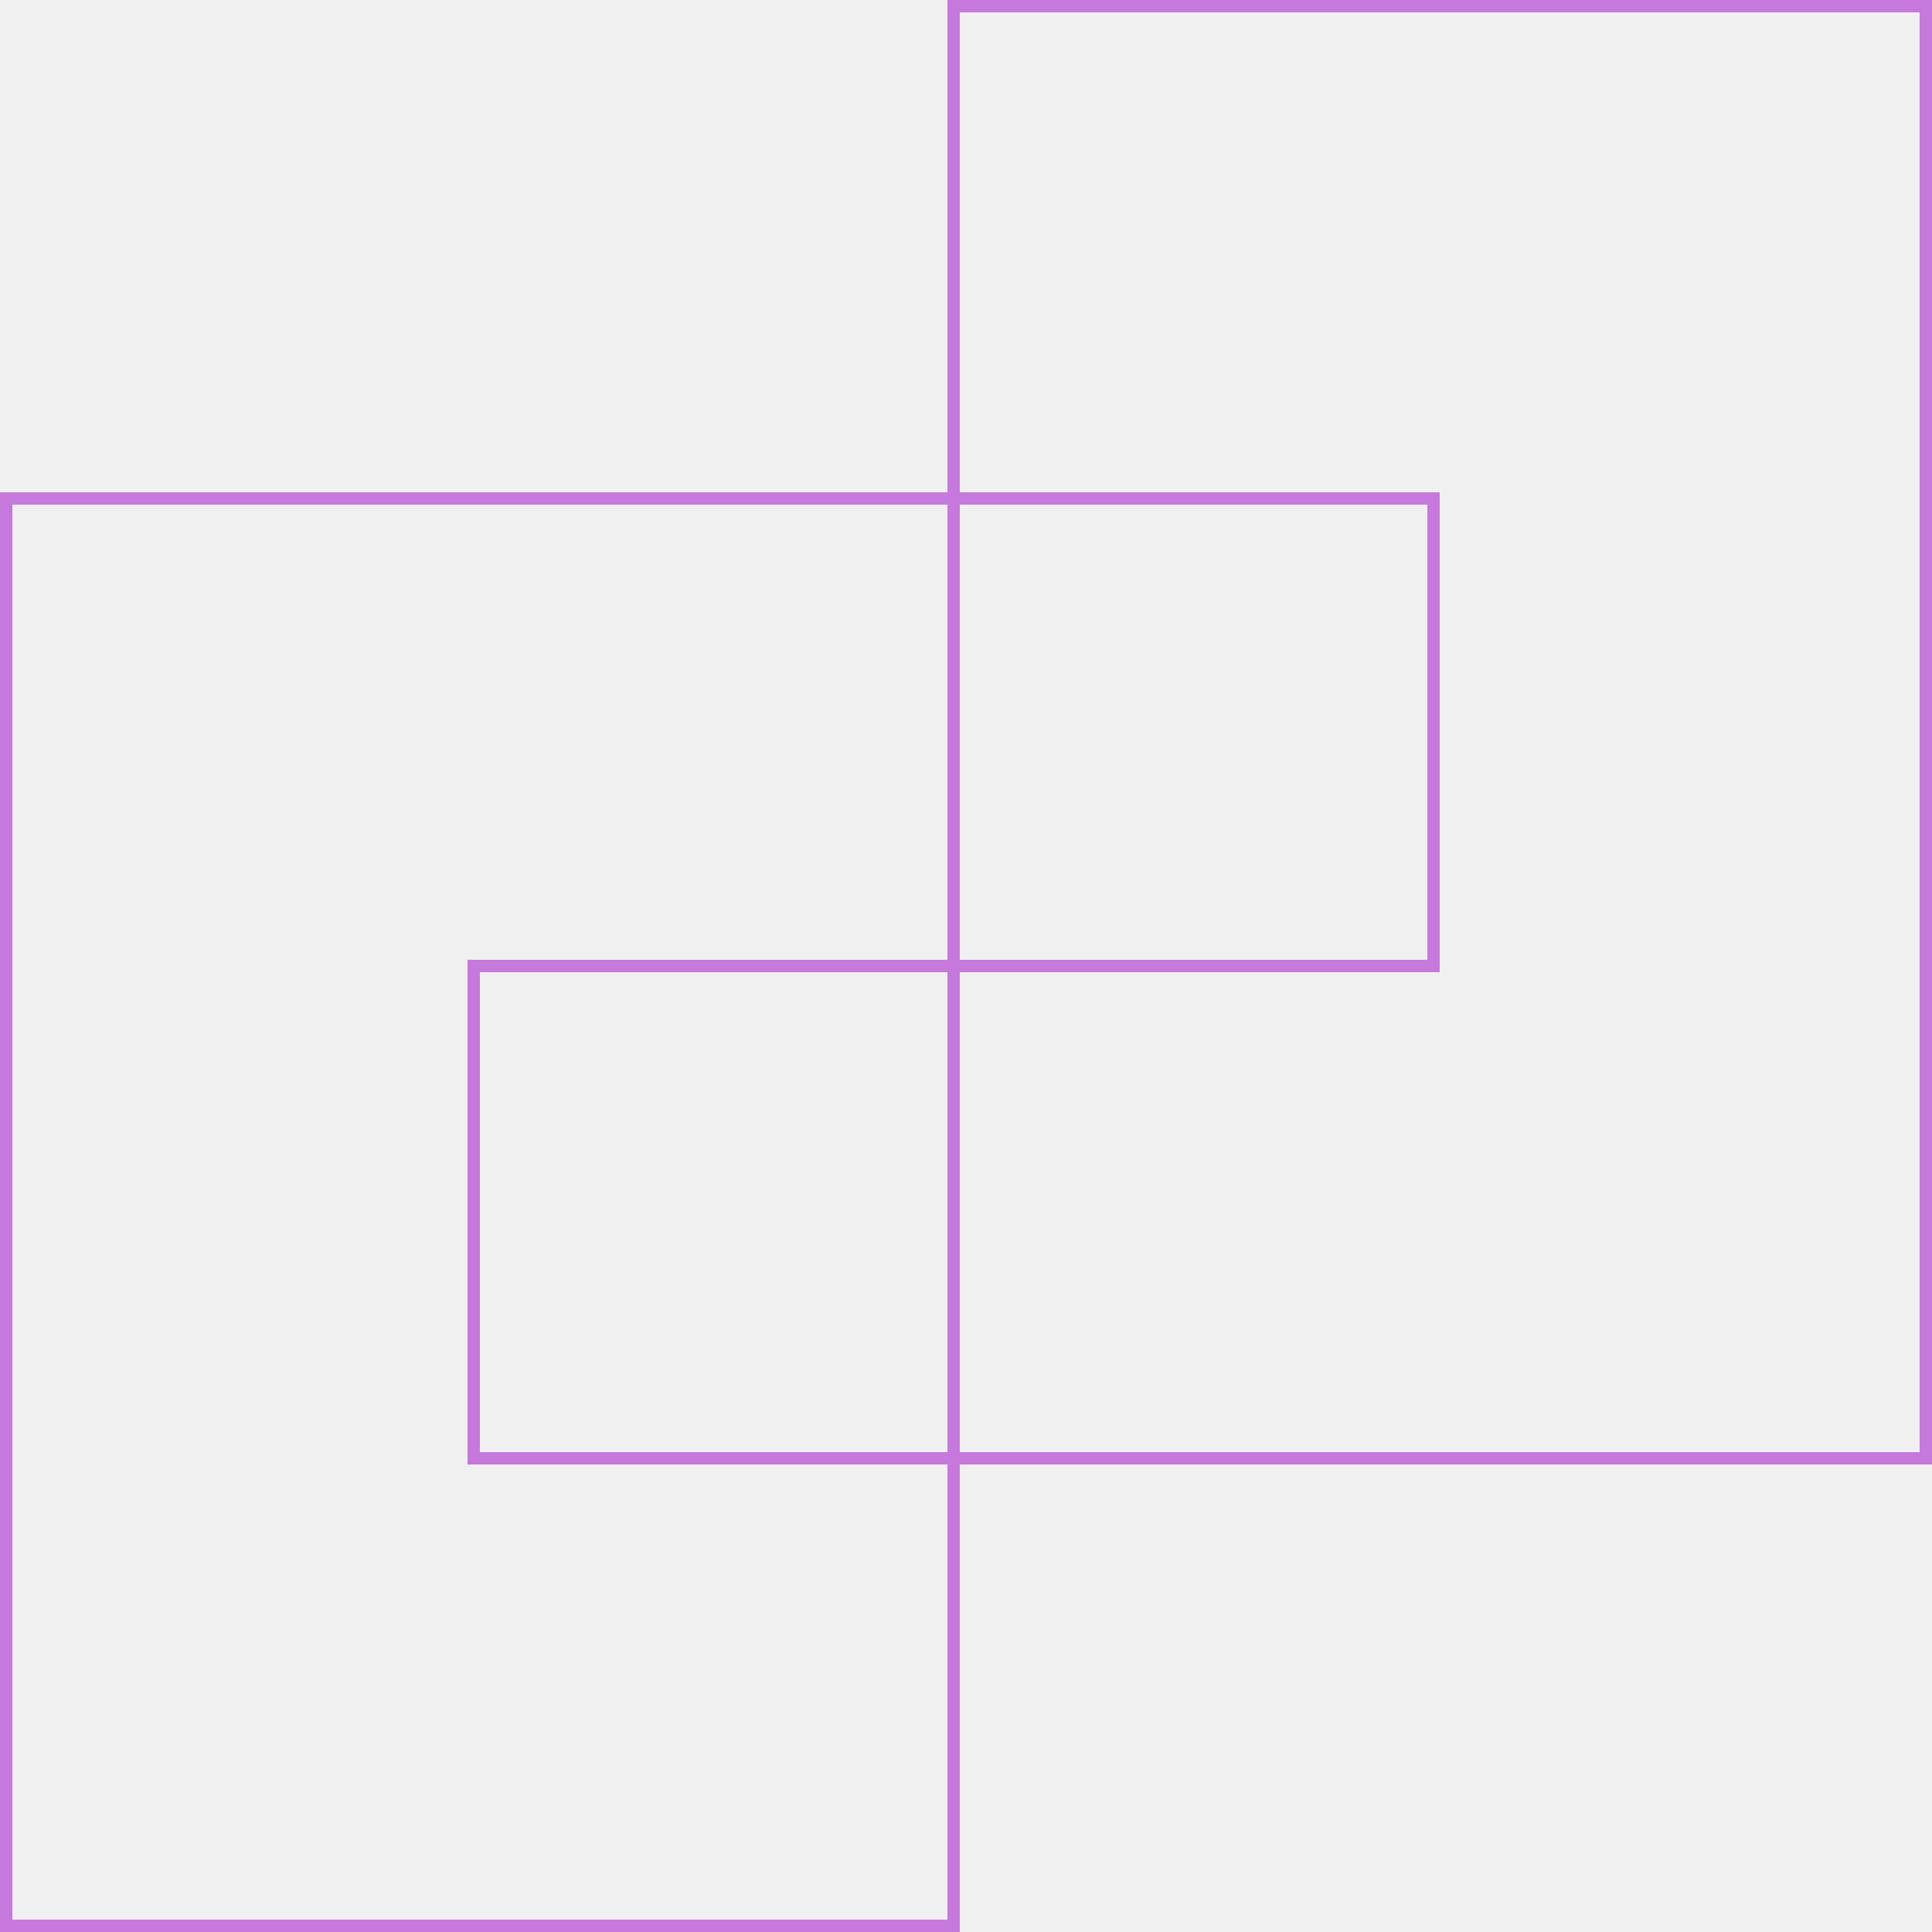
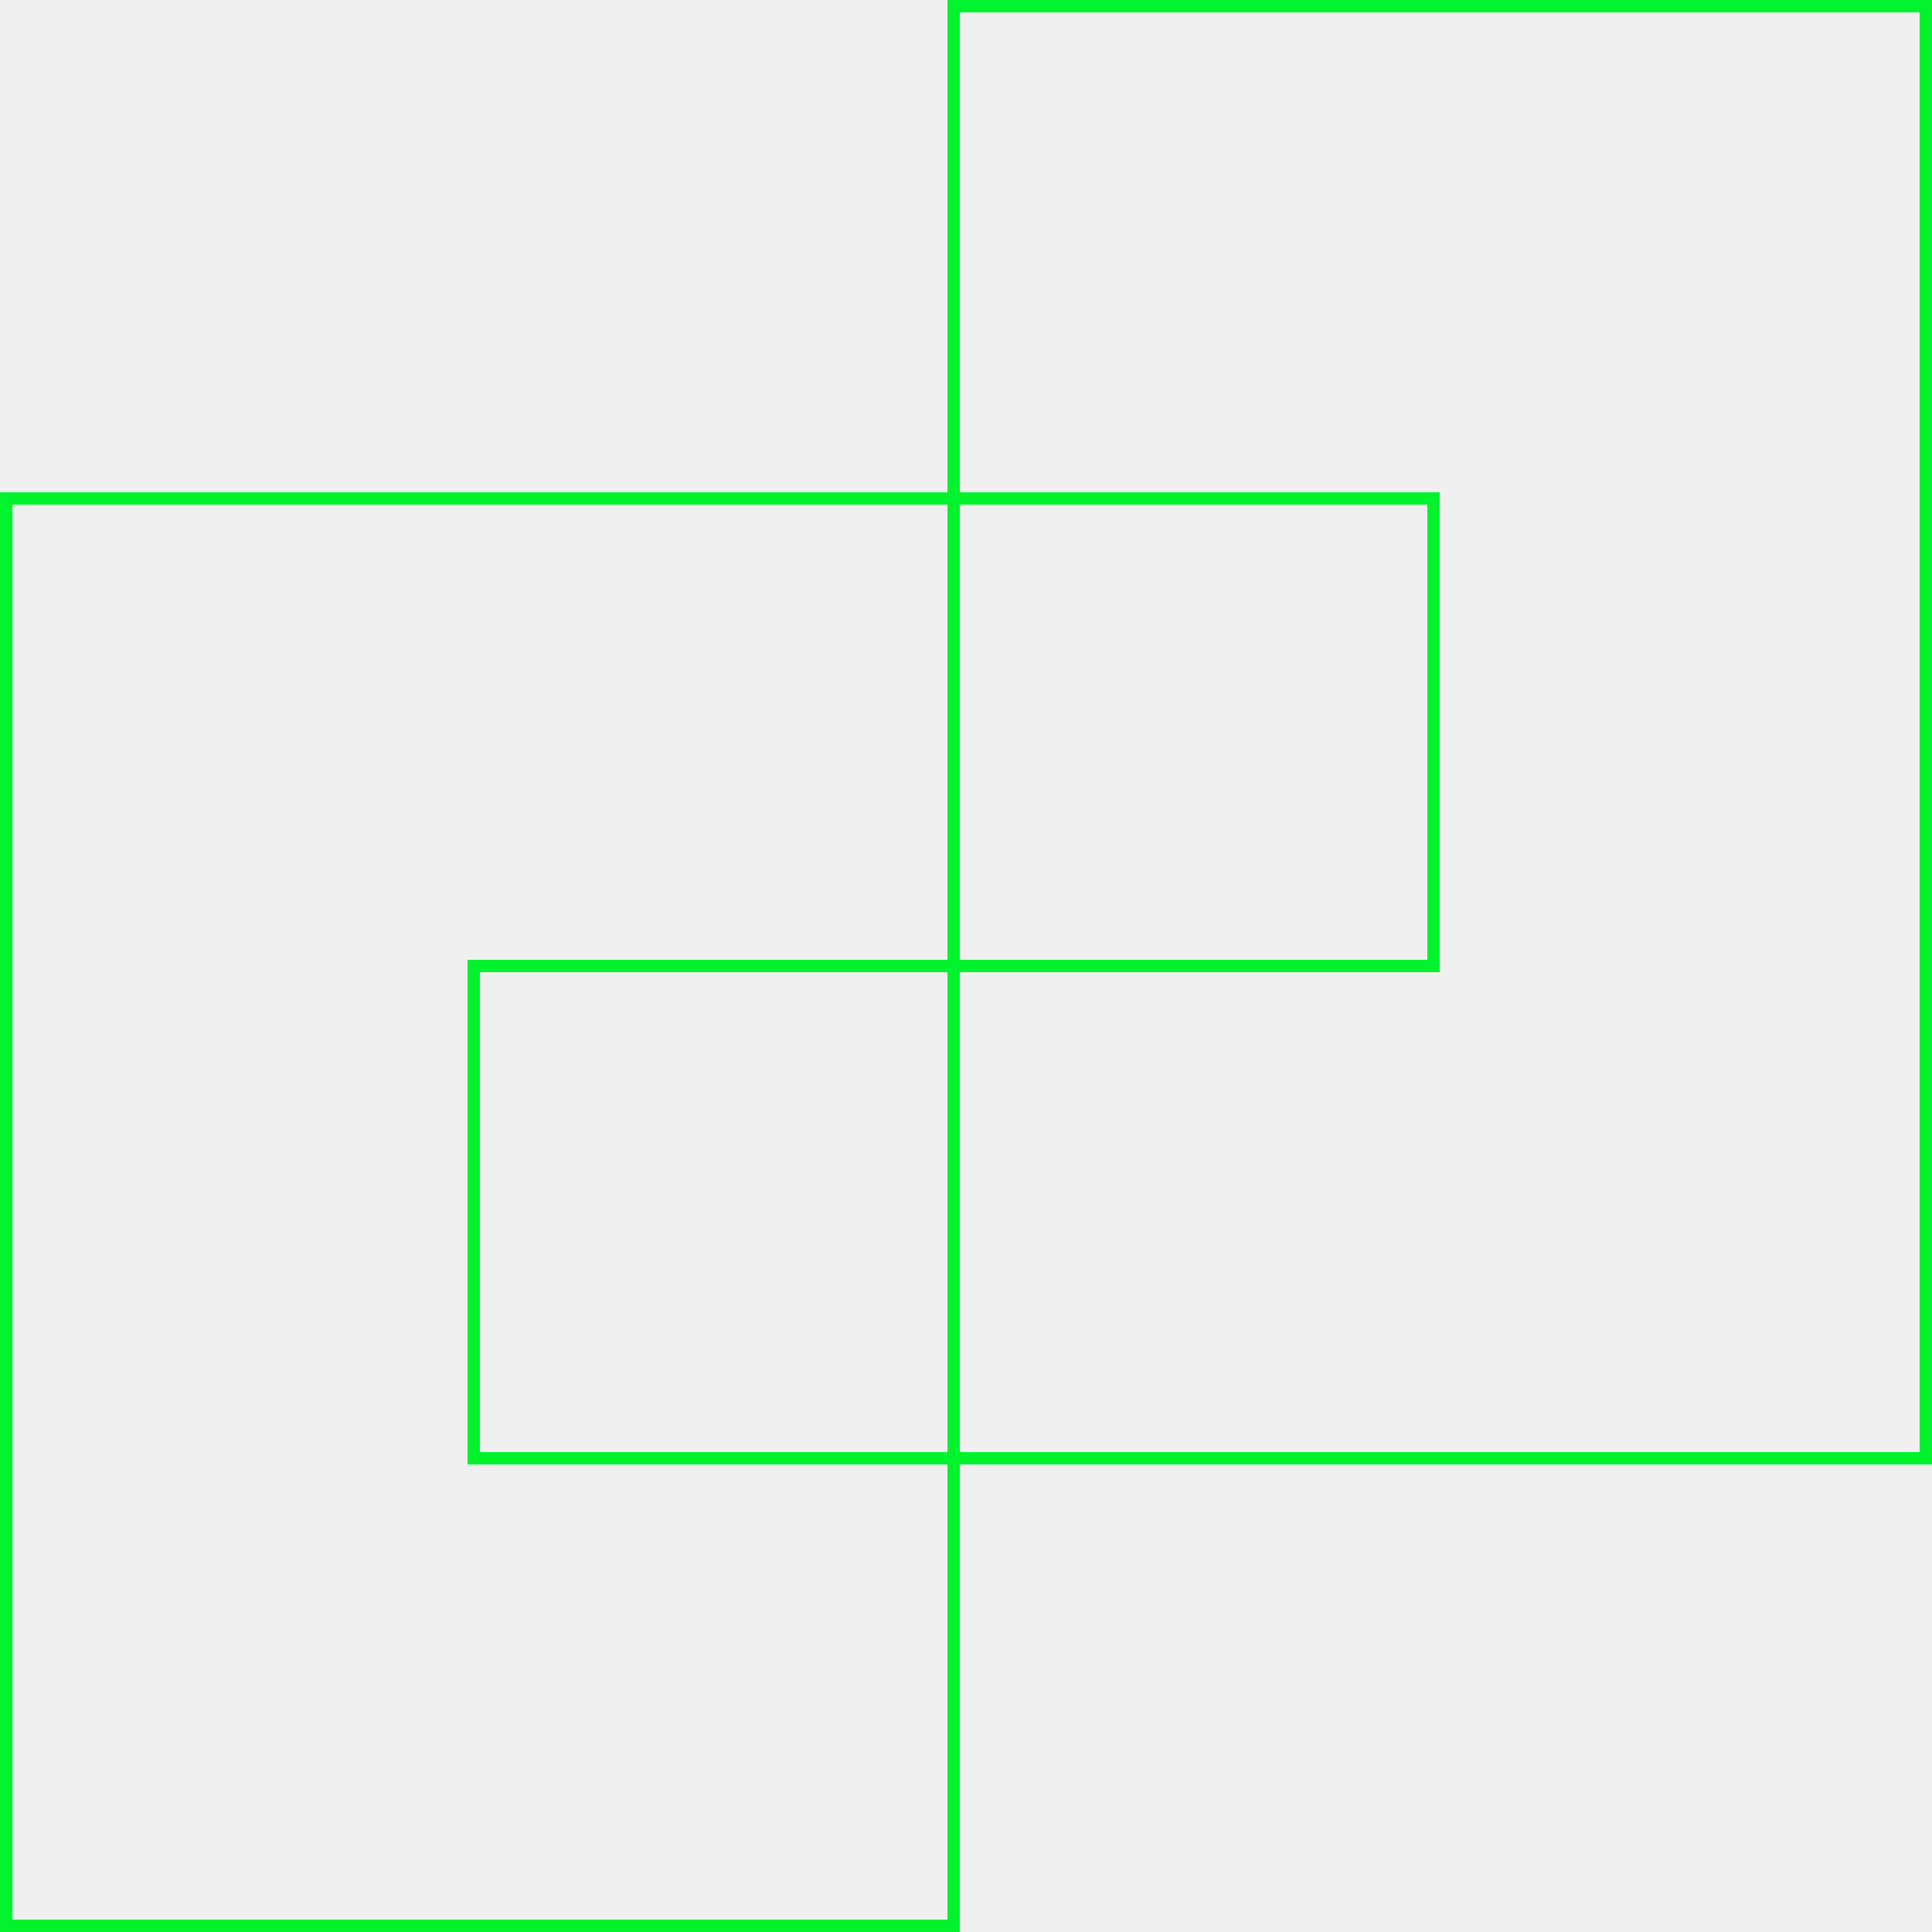
<svg xmlns="http://www.w3.org/2000/svg" width="156" height="156" viewBox="0 0 156 156" fill="none">
  <mask id="path-1-inside-1_1103_3692" fill="white">
    <path fill-rule="evenodd" clip-rule="evenodd" d="M0 39.75H38.75H77.5V78.5H38.75V117.25H77.5V156H38.75H0V117.25V78.5V39.75Z" />
  </mask>
-   <path d="M0 39.75V38.75H-1V39.75H0ZM77.5 39.75H78.5V38.75H77.5V39.75ZM77.5 78.5V79.5H78.5V78.5H77.5ZM38.75 78.5V77.5H37.75V78.5H38.75ZM38.75 117.25H37.75V118.25H38.75V117.25ZM77.5 117.25H78.5V116.25H77.5V117.25ZM77.5 156V157H78.5V156H77.5ZM0 156H-1V157H0V156ZM38.75 38.75H0V40.75H38.75V38.75ZM77.5 38.75H38.75V40.75H77.5V38.75ZM78.5 78.5V39.75H76.5V78.5H78.5ZM38.75 79.5H77.5V77.5H38.75V79.5ZM39.75 117.25V78.5H37.75V117.25H39.75ZM38.75 118.25H77.5V116.25H38.75V118.25ZM76.5 117.25V156H78.5V117.25H76.5ZM77.5 155H38.75V157H77.5V155ZM0 157H38.75V155H0V157ZM-1 117.25V156H1V117.25H-1ZM-1 78.5V117.25H1V78.5H-1ZM-1 39.75V78.5H1V39.75H-1Z" fill="#C778DD" mask="url(#path-1-inside-1_1103_3692)" />
+   <path d="M0 39.75V38.75H-1V39.75H0ZM77.5 39.75H78.5V38.75H77.5V39.75ZM77.5 78.5V79.5H78.5V78.5H77.5ZM38.75 78.5V77.5H37.75V78.5H38.75ZM38.75 117.25H37.75V118.25H38.75V117.25ZM77.5 117.25H78.5V116.25H77.5V117.25ZM77.5 156V157H78.5V156H77.5ZM0 156H-1V157H0V156ZM38.75 38.75H0V40.75H38.75V38.75ZM77.5 38.75H38.75V40.75H77.5V38.75ZM78.5 78.5V39.75H76.5V78.5H78.5ZM38.75 79.5H77.5V77.5H38.75V79.5ZM39.75 117.25V78.5H37.75V117.25H39.75ZM38.75 118.25H77.5V116.25H38.75V118.25ZM76.5 117.25V156H78.5V117.25H76.5ZM77.5 155H38.75V157H77.5V155ZM0 157H38.75V155H0V157ZM-1 117.25V156H1V117.25H-1ZM-1 78.5V117.25H1V78.5H-1ZM-1 39.75V78.5H1V39.75H-1Z" fill="#00f32d" mask="url(#path-1-inside-1_1103_3692)" />
  <mask id="path-3-outside-2_1103_3692" maskUnits="userSpaceOnUse" x="76.5" y="0" width="80" height="119" fill="black">
    <rect fill="white" x="76.5" width="80" height="119" />
    <path fill-rule="evenodd" clip-rule="evenodd" d="M77.5 1H116.25H155V39.75V78.5V117.25H116.25H77.5V78.5H116.25V39.75H77.5V1Z" />
  </mask>
-   <path d="M77.5 1V0H76.5V1H77.5ZM155 1H156V0H155V1ZM155 117.25V118.25H156V117.25H155ZM77.5 117.25H76.5V118.25H77.5V117.25ZM77.5 78.5V77.5H76.5V78.5H77.5ZM116.25 78.5V79.5H117.25V78.5H116.25ZM116.25 39.75H117.25V38.75H116.25V39.75ZM77.5 39.75H76.5V40.75H77.5V39.75ZM116.25 0H77.5V2H116.25V0ZM155 0H116.25V2H155V0ZM156 39.75V1H154V39.75H156ZM156 78.5V39.75H154V78.5H156ZM156 117.25V78.5H154V117.25H156ZM116.25 118.25H155V116.25H116.25V118.25ZM116.25 116.25H77.5V118.25H116.25V116.25ZM78.5 117.25V78.5H76.5V117.25H78.5ZM77.5 79.5H116.25V77.5H77.5V79.5ZM115.25 39.75V78.5H117.25V39.75H115.25ZM77.5 40.75H116.25V38.75H77.5V40.75ZM76.5 1V39.75H78.5V1H76.5Z" fill="#C778DD" mask="url(#path-3-outside-2_1103_3692)" />
+   <path d="M77.5 1V0H76.5V1H77.5ZM155 1H156V0H155V1ZM155 117.25V118.25H156V117.25H155ZM77.5 117.25H76.5V118.25H77.5V117.25ZM77.5 78.5V77.5H76.5V78.5H77.5ZM116.25 78.5V79.5H117.25V78.5H116.25ZM116.25 39.75H117.25V38.75H116.25V39.75ZM77.5 39.75H76.5V40.75H77.5V39.75ZM116.25 0H77.5V2H116.25V0ZM155 0H116.25V2H155V0ZM156 39.75V1H154V39.75H156ZM156 78.5V39.75H154V78.5H156ZM156 117.25V78.5H154V117.25H156ZM116.25 118.25H155V116.25H116.25V118.25ZM116.25 116.25H77.5V118.25H116.25V116.25ZM78.5 117.25V78.5H76.5V117.25H78.5ZM77.5 79.5H116.25V77.5H77.5V79.5ZM115.25 39.75V78.5H117.25V39.75H115.25ZM77.5 40.75H116.25V38.75H77.5V40.75ZM76.5 1V39.75H78.5V1H76.5Z" fill="#00f32d" mask="url(#path-3-outside-2_1103_3692)" />
</svg>
